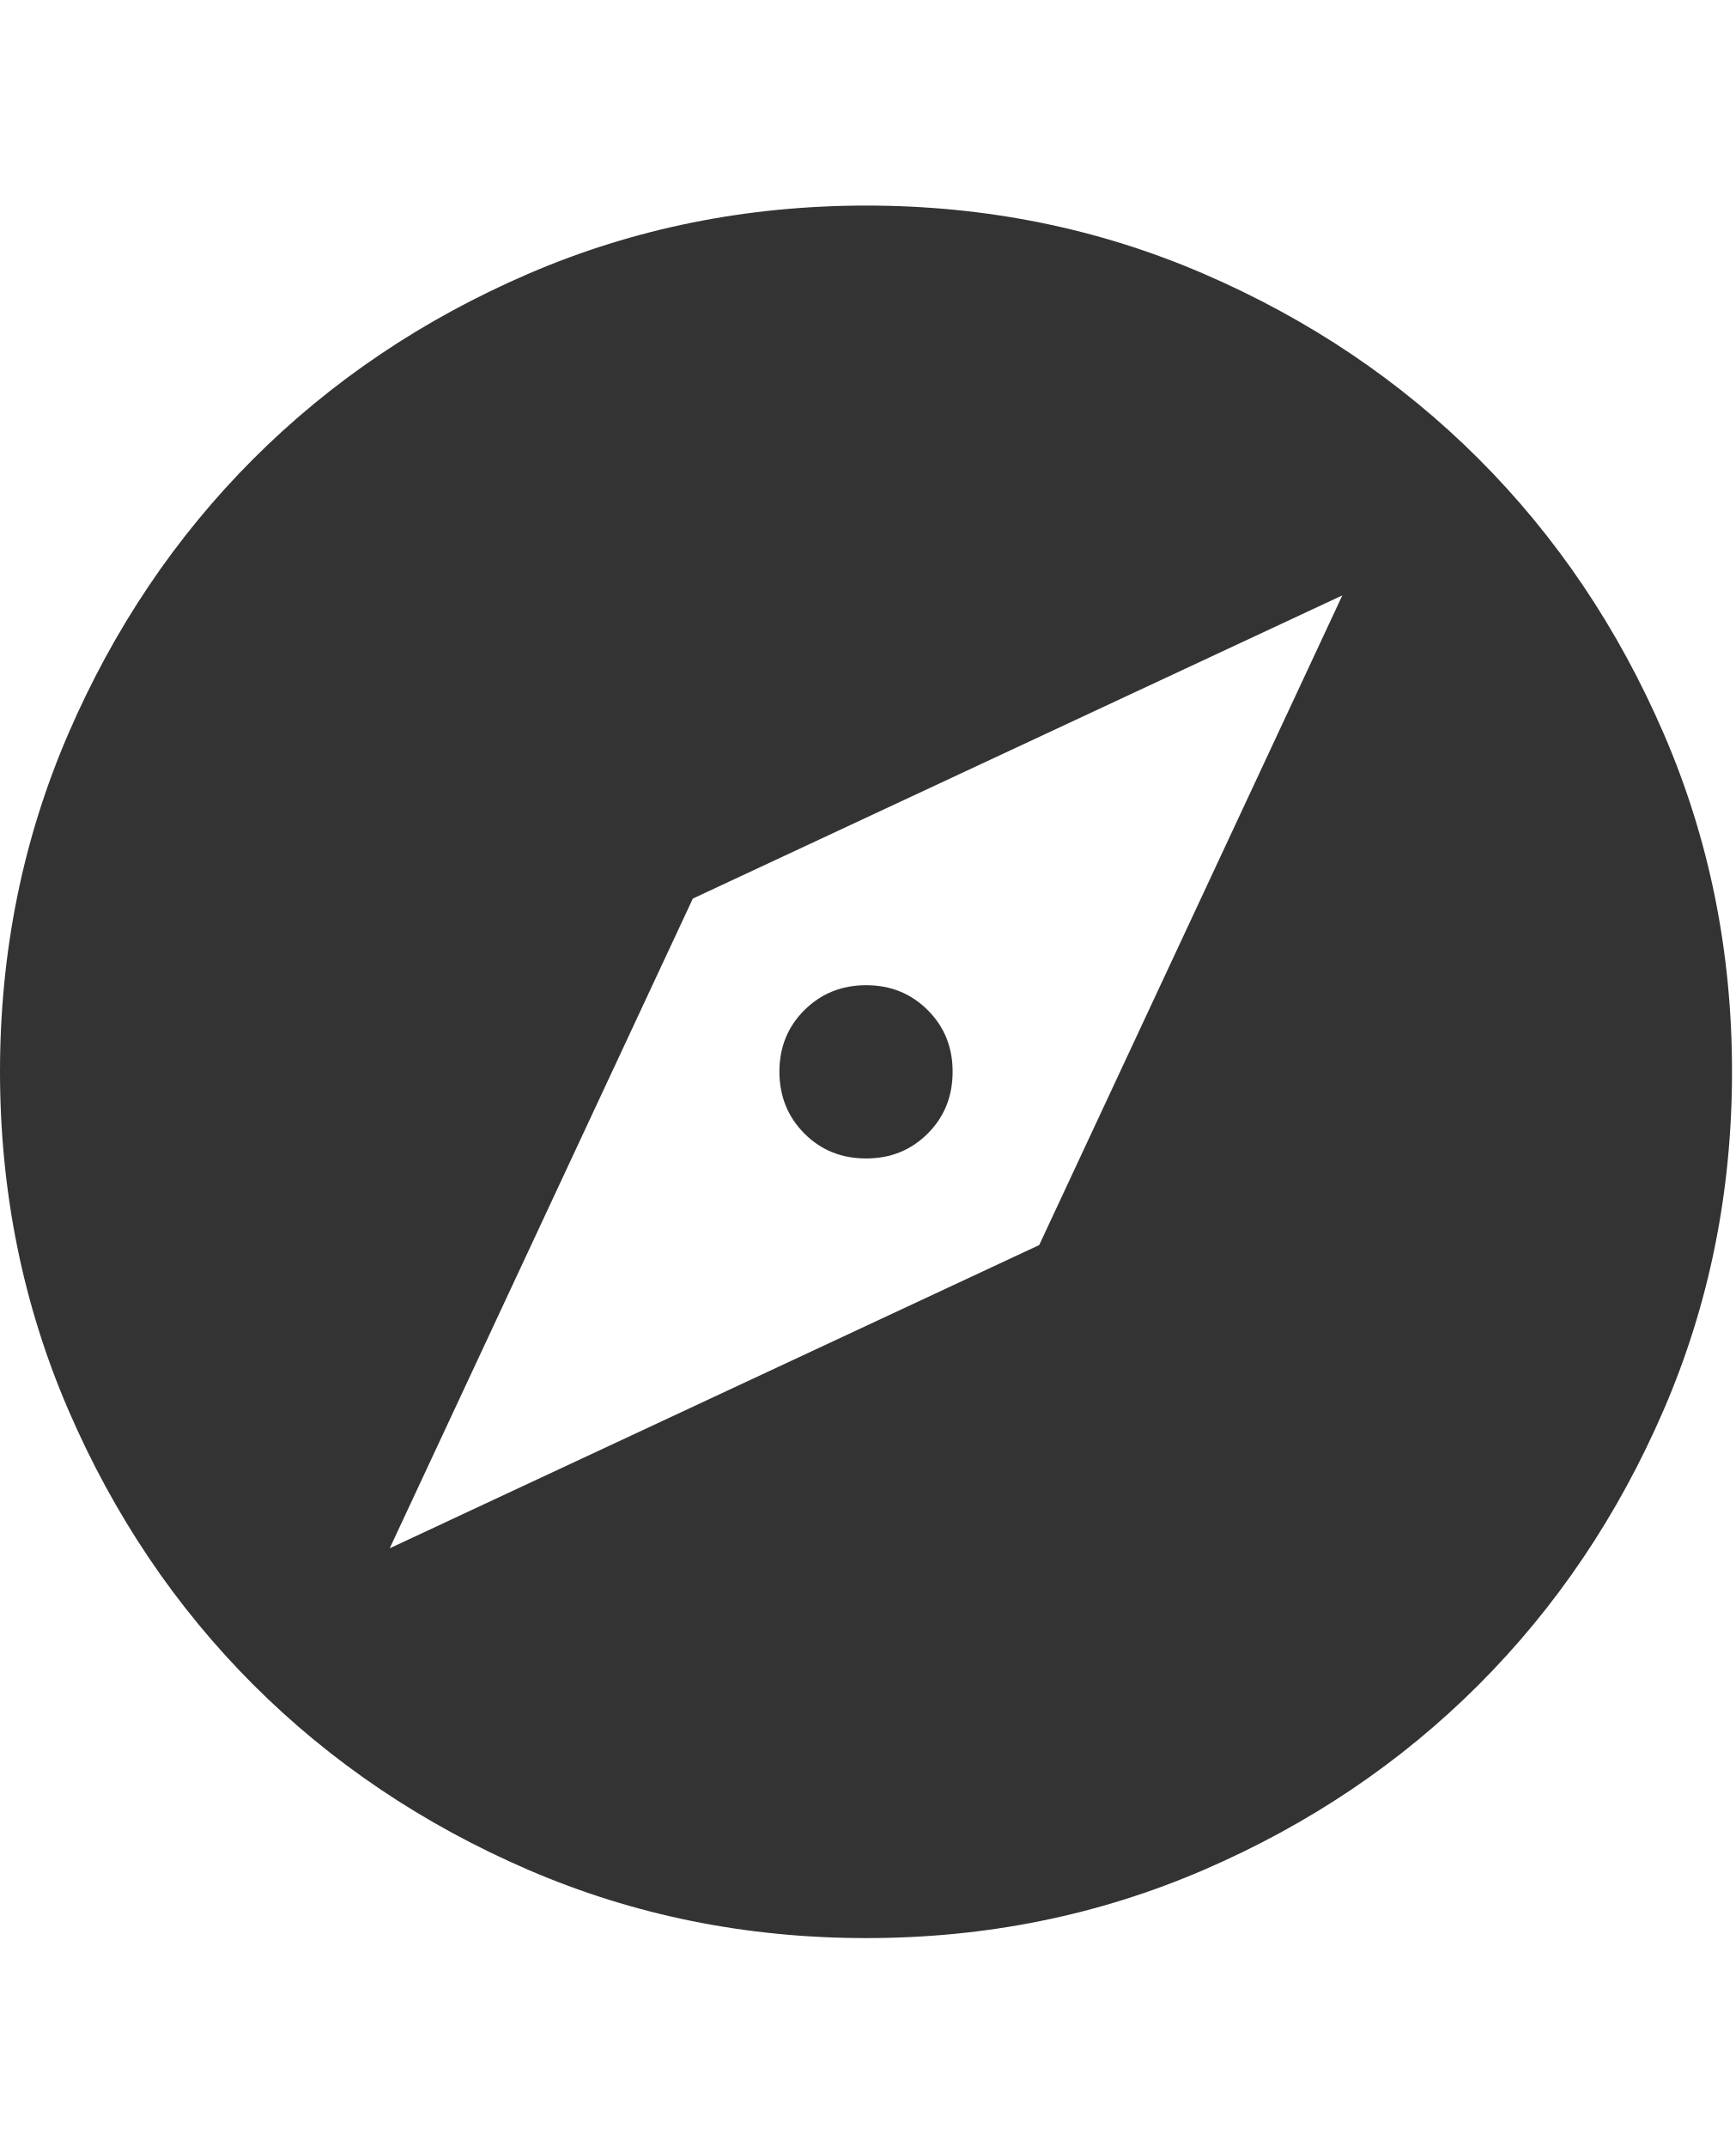
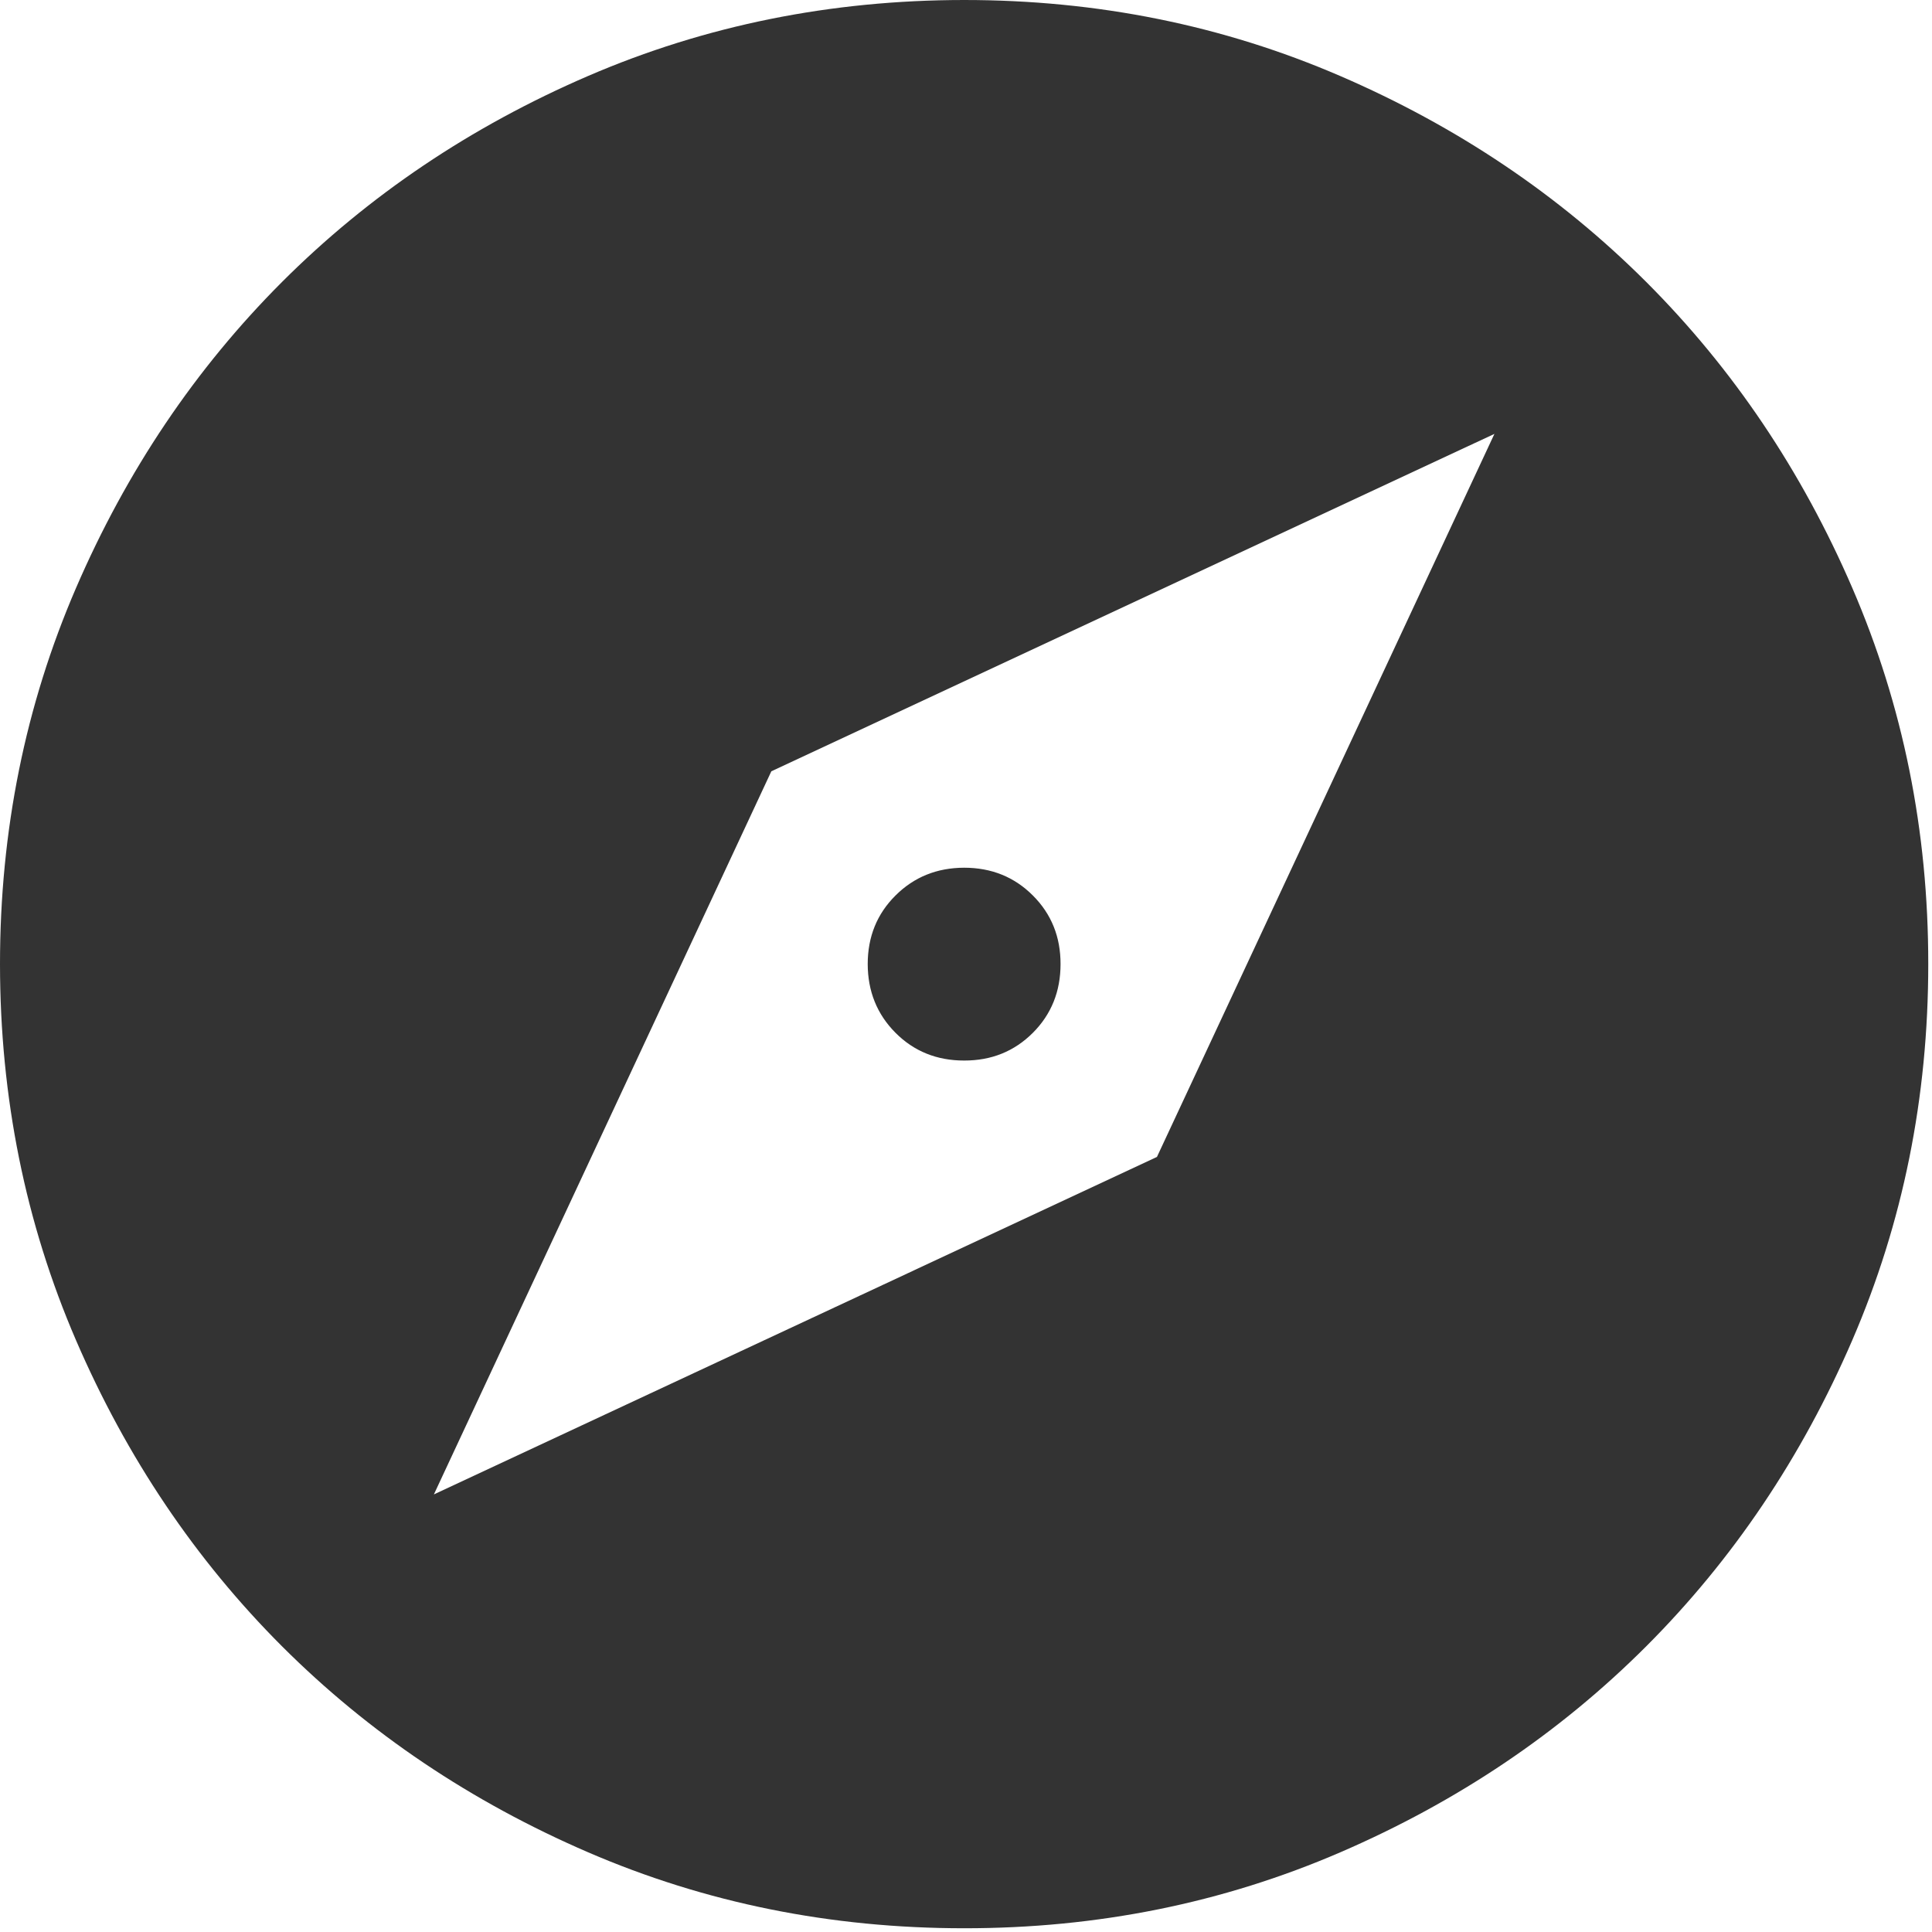
- <svg xmlns="http://www.w3.org/2000/svg" width="38" height="47" viewBox="0 0 47 47" fill="none">
+ <svg xmlns="http://www.w3.org/2000/svg" width="30" height="30" viewBox="0 0 47 47" fill="none">
  <path d="M10.555 36.355L28.145 28.145L36.355 10.555L18.764 18.764L10.555 36.355ZM23.454 25.8C22.79 25.8 22.233 25.575 21.785 25.125C21.336 24.674 21.111 24.117 21.109 23.454C21.109 22.79 21.334 22.233 21.785 21.785C22.235 21.336 22.792 21.111 23.454 21.109C24.119 21.109 24.677 21.334 25.127 21.785C25.577 22.235 25.802 22.792 25.8 23.454C25.8 24.119 25.575 24.677 25.125 25.127C24.674 25.577 24.117 25.802 23.454 25.8ZM23.454 46.909C20.21 46.909 17.161 46.293 14.307 45.061C11.454 43.829 8.971 42.158 6.86 40.049C4.75 37.938 3.079 35.456 1.848 32.602C0.618 29.748 0.002 26.699 0 23.454C0 20.21 0.616 17.161 1.848 14.307C3.08 11.454 4.751 8.971 6.86 6.86C8.971 4.75 11.454 3.079 14.307 1.848C17.161 0.618 20.21 0.002 23.454 0C26.699 0 29.748 0.616 32.602 1.848C35.456 3.08 37.938 4.751 40.049 6.86C42.16 8.971 43.831 11.454 45.063 14.307C46.295 17.161 46.911 20.21 46.909 23.454C46.909 26.699 46.293 29.748 45.061 32.602C43.829 35.456 42.158 37.938 40.049 40.049C37.938 42.16 35.456 43.831 32.602 45.063C29.748 46.295 26.699 46.911 23.454 46.909Z" fill="#333333" />
</svg>
